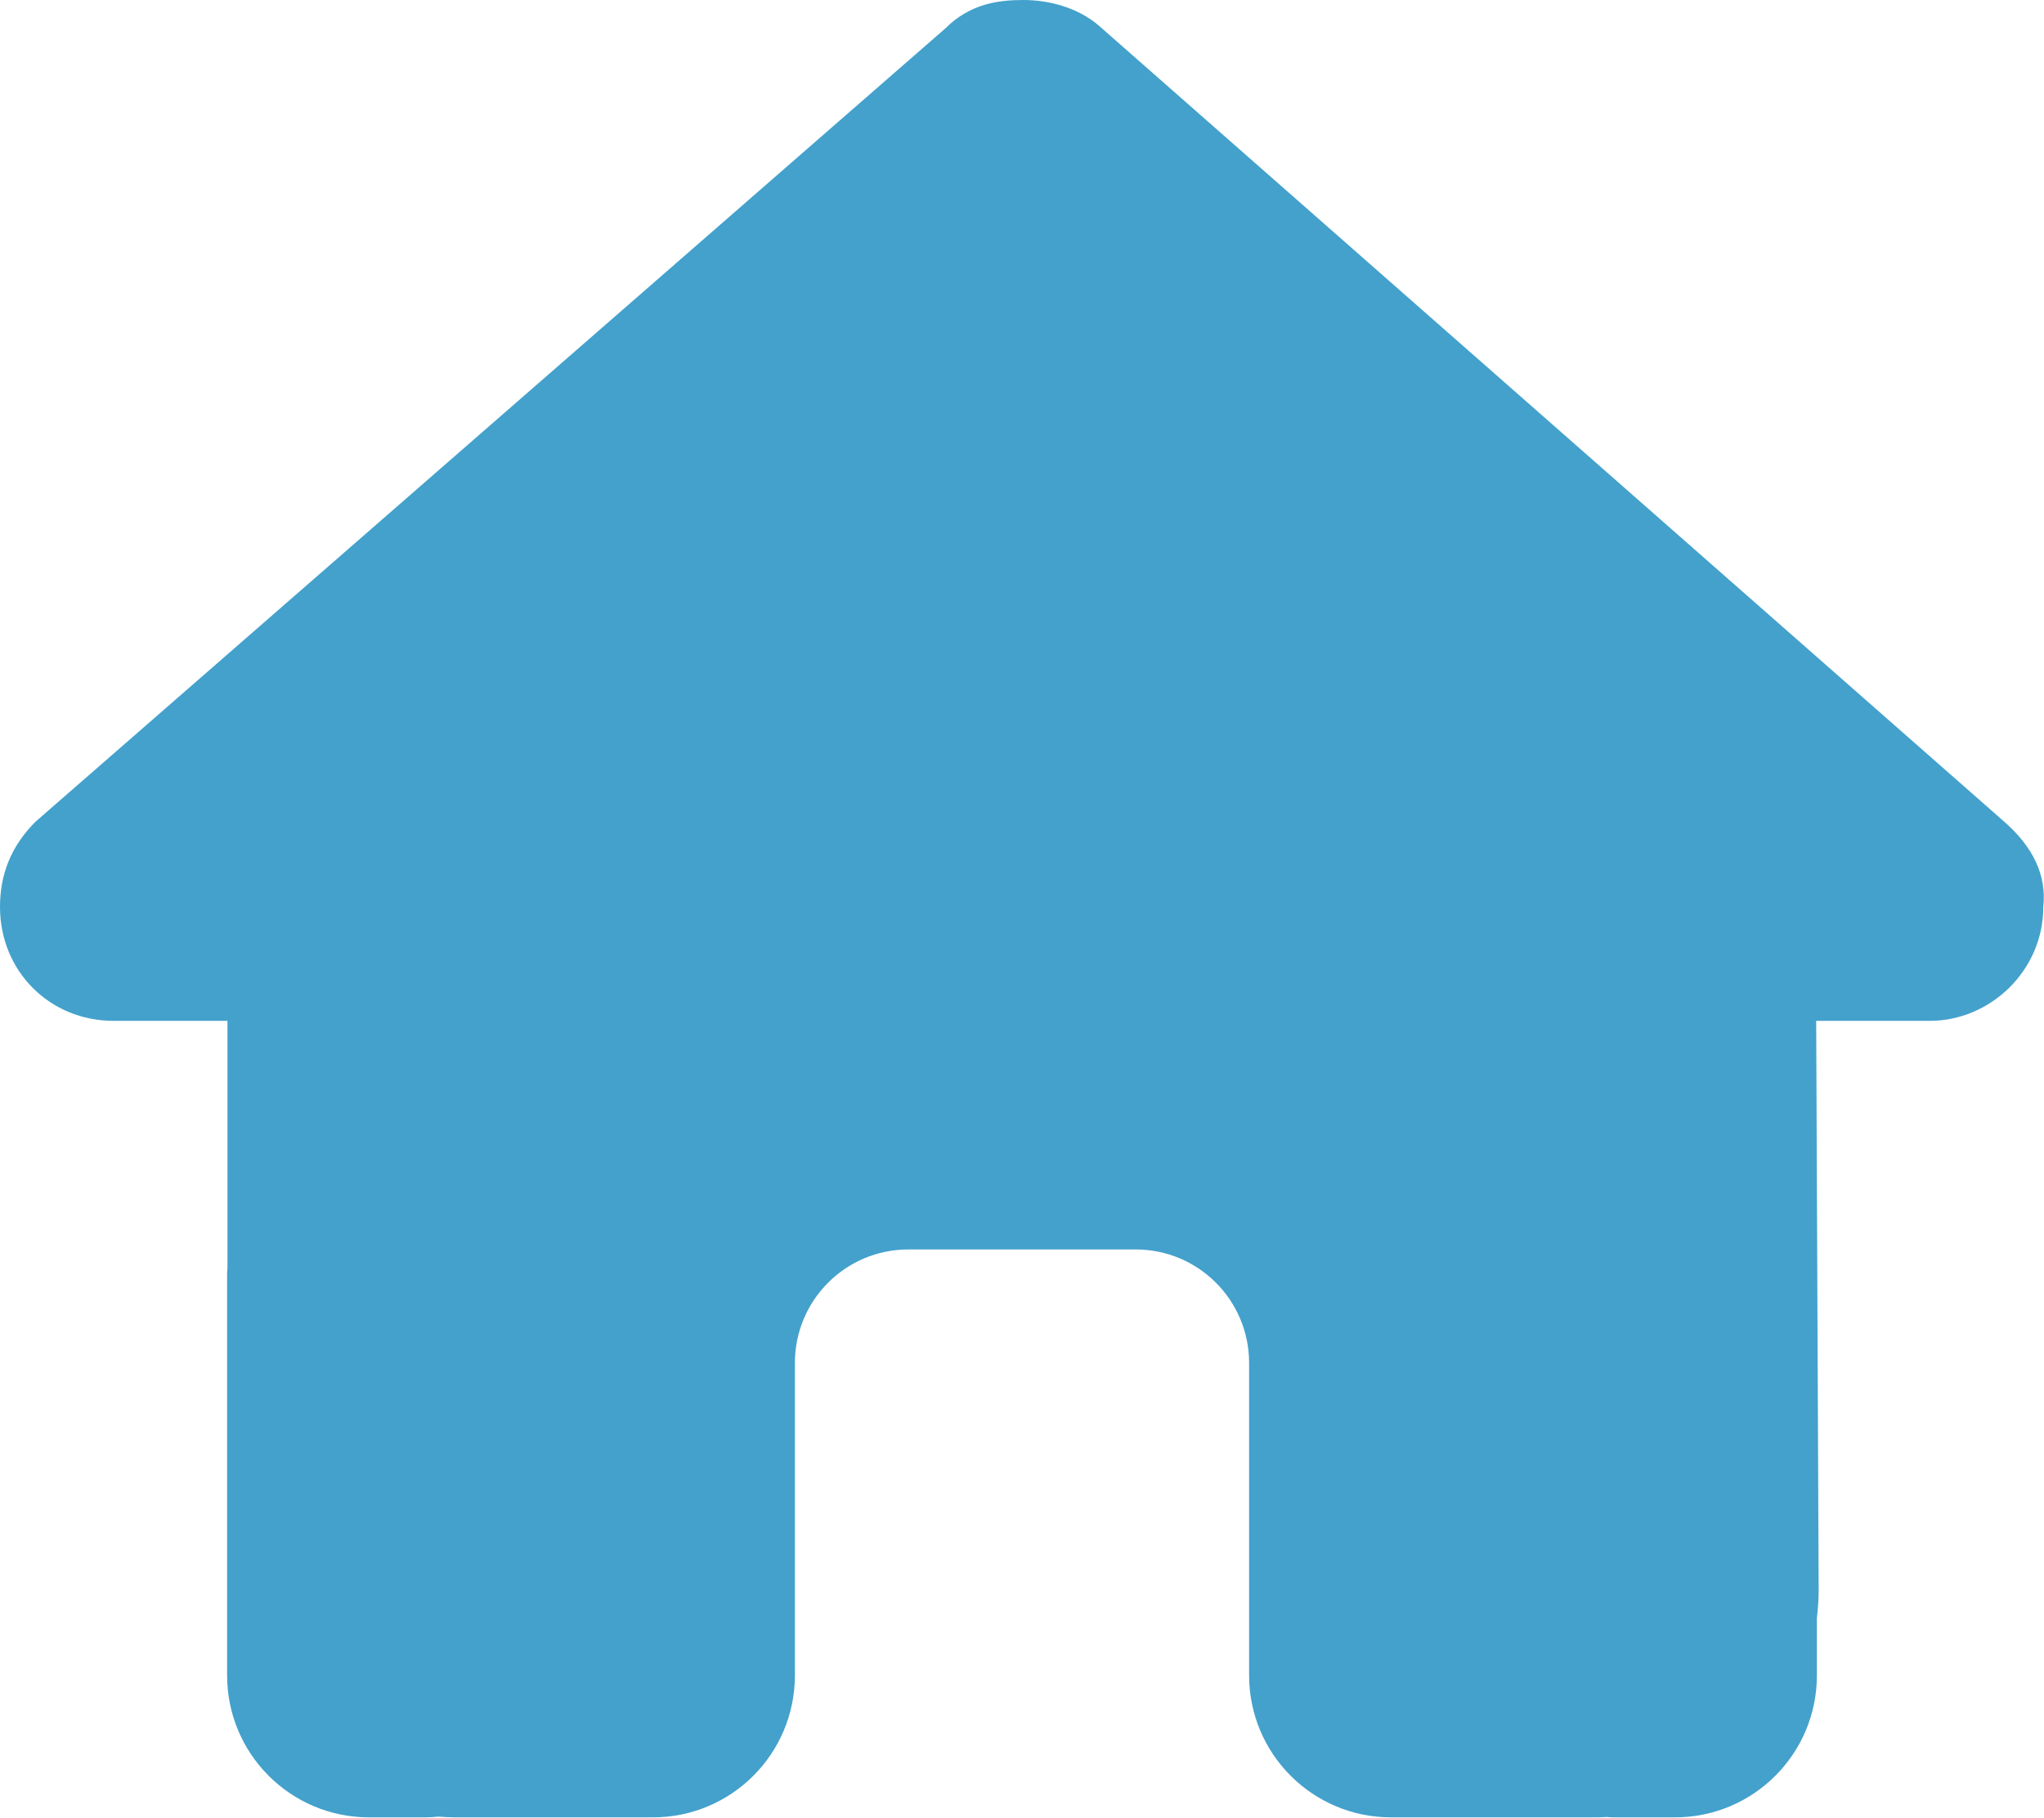
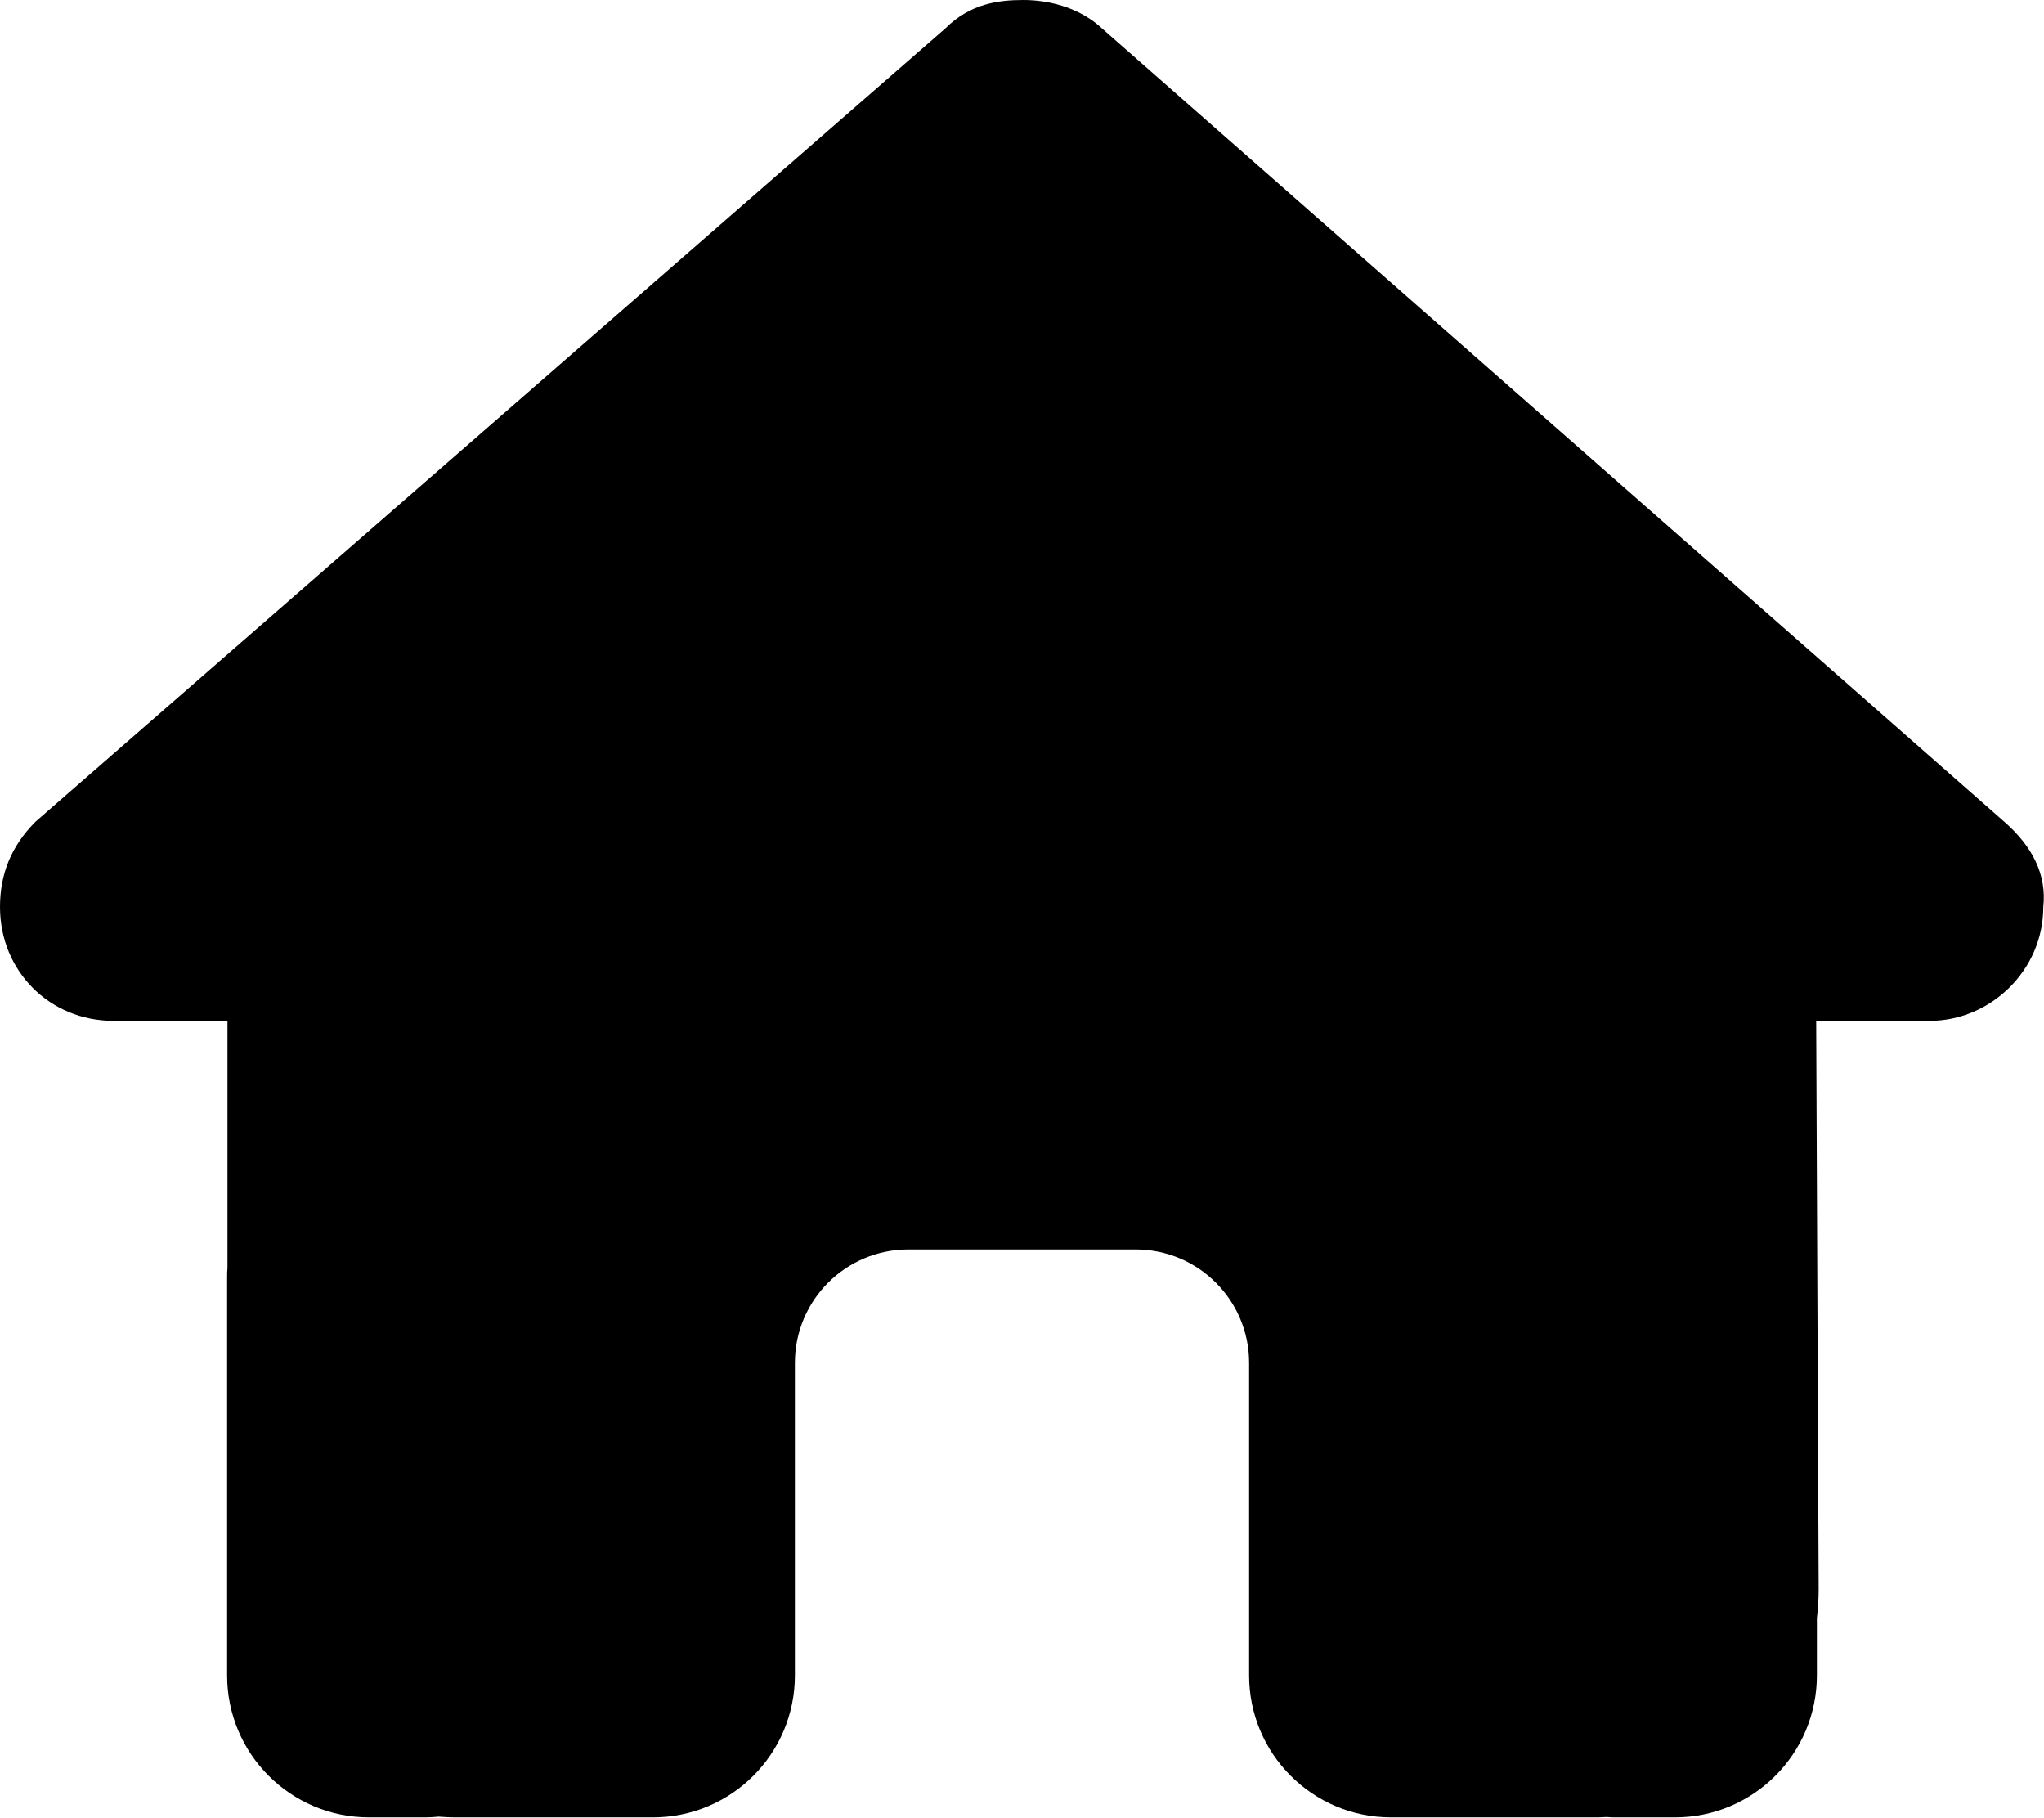
- <svg xmlns="http://www.w3.org/2000/svg" viewBox="0 0 576 512" fill="#43A1CC">
+ <svg xmlns="http://www.w3.org/2000/svg" viewBox="0 0 576 512" fill="#000">
  <path d="M575.8 255.5c0 18-15 32.1-32 32.1h-32l.7 160.2c0 2.7-.2 5.4-.5 8.1V472c0 22.1-17.9 40-40 40H456c-1.1 0-2.2 0-3.3-.1c-1.4 .1-2.8 .1-4.2 .1H416 392c-22.1 0-40-17.9-40-40V448 384c0-17.7-14.3-32-32-32H256c-17.7 0-32 14.3-32 32v64 24c0 22.1-17.9 40-40 40H160 128.1c-1.5 0-3-.1-4.5-.2c-1.2 .1-2.4 .2-3.6 .2H104c-22.1 0-40-17.9-40-40V360c0-.9 0-1.9 .1-2.8V287.6H32c-18 0-32-14-32-32.1c0-9 3-17 10-24L266.4 8c7-7 15-8 22-8s15 2 21 7L564.8 231.5c8 7 12 15 11 24z" />
</svg>
